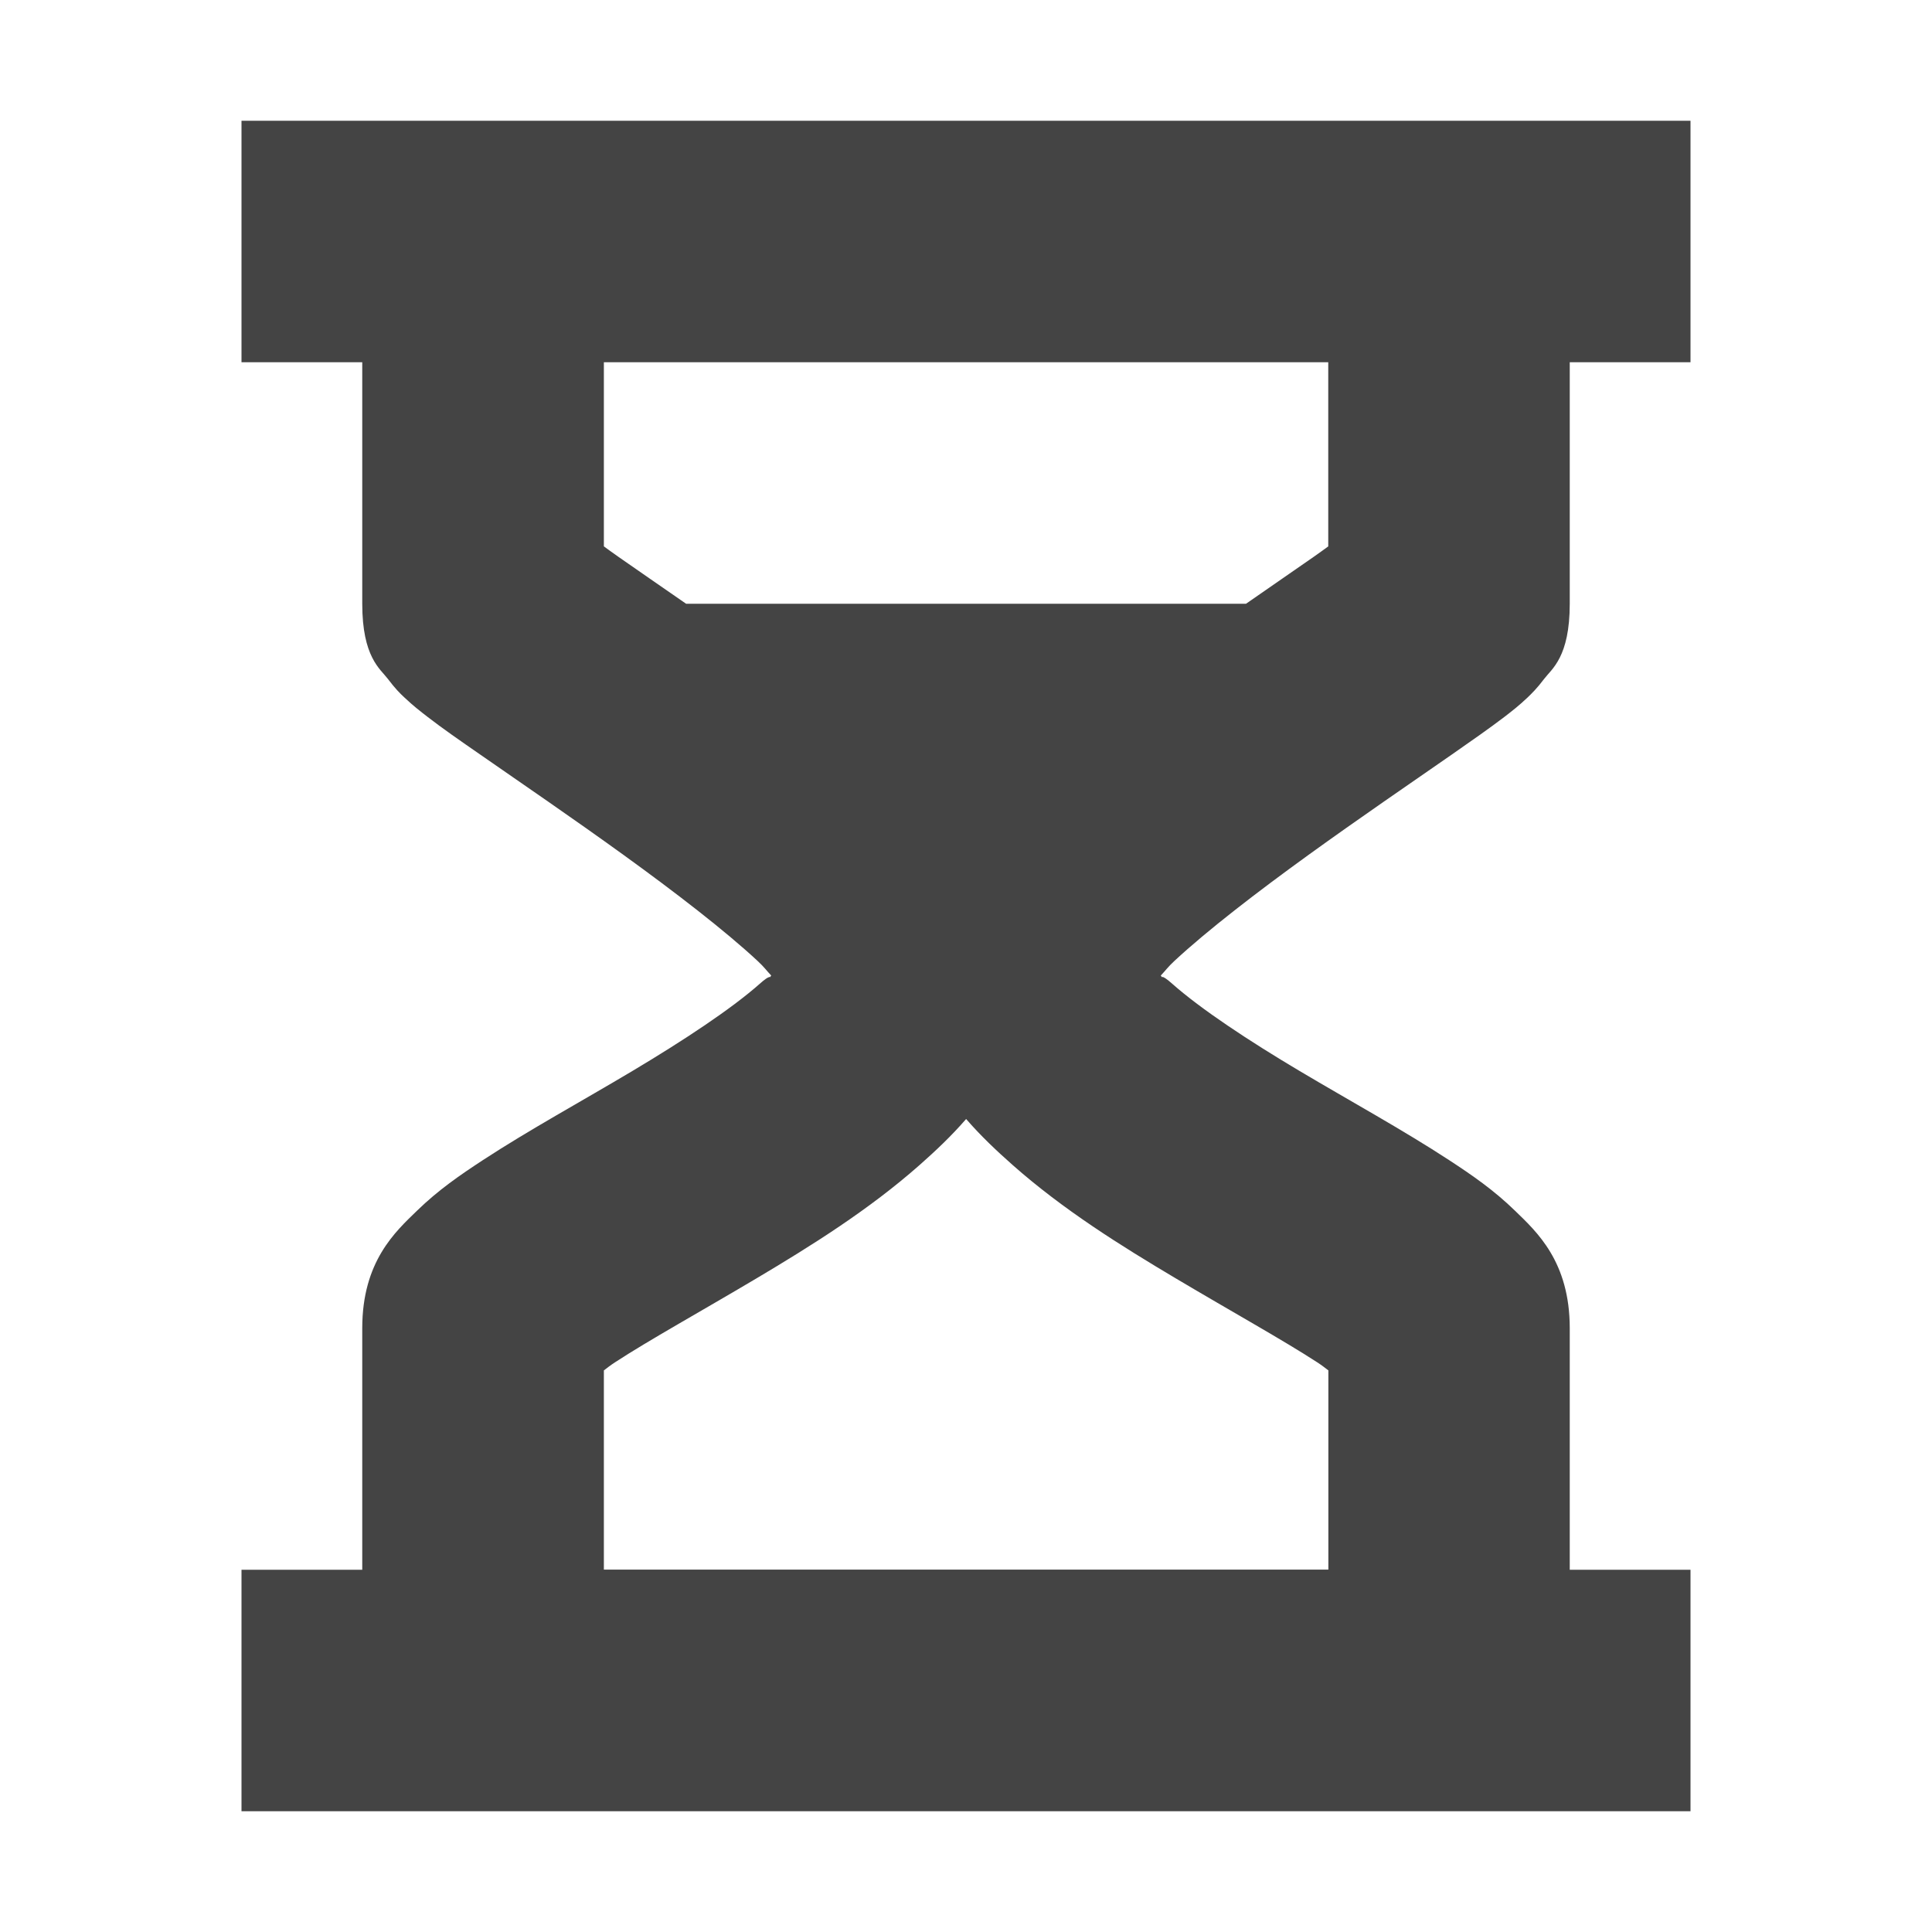
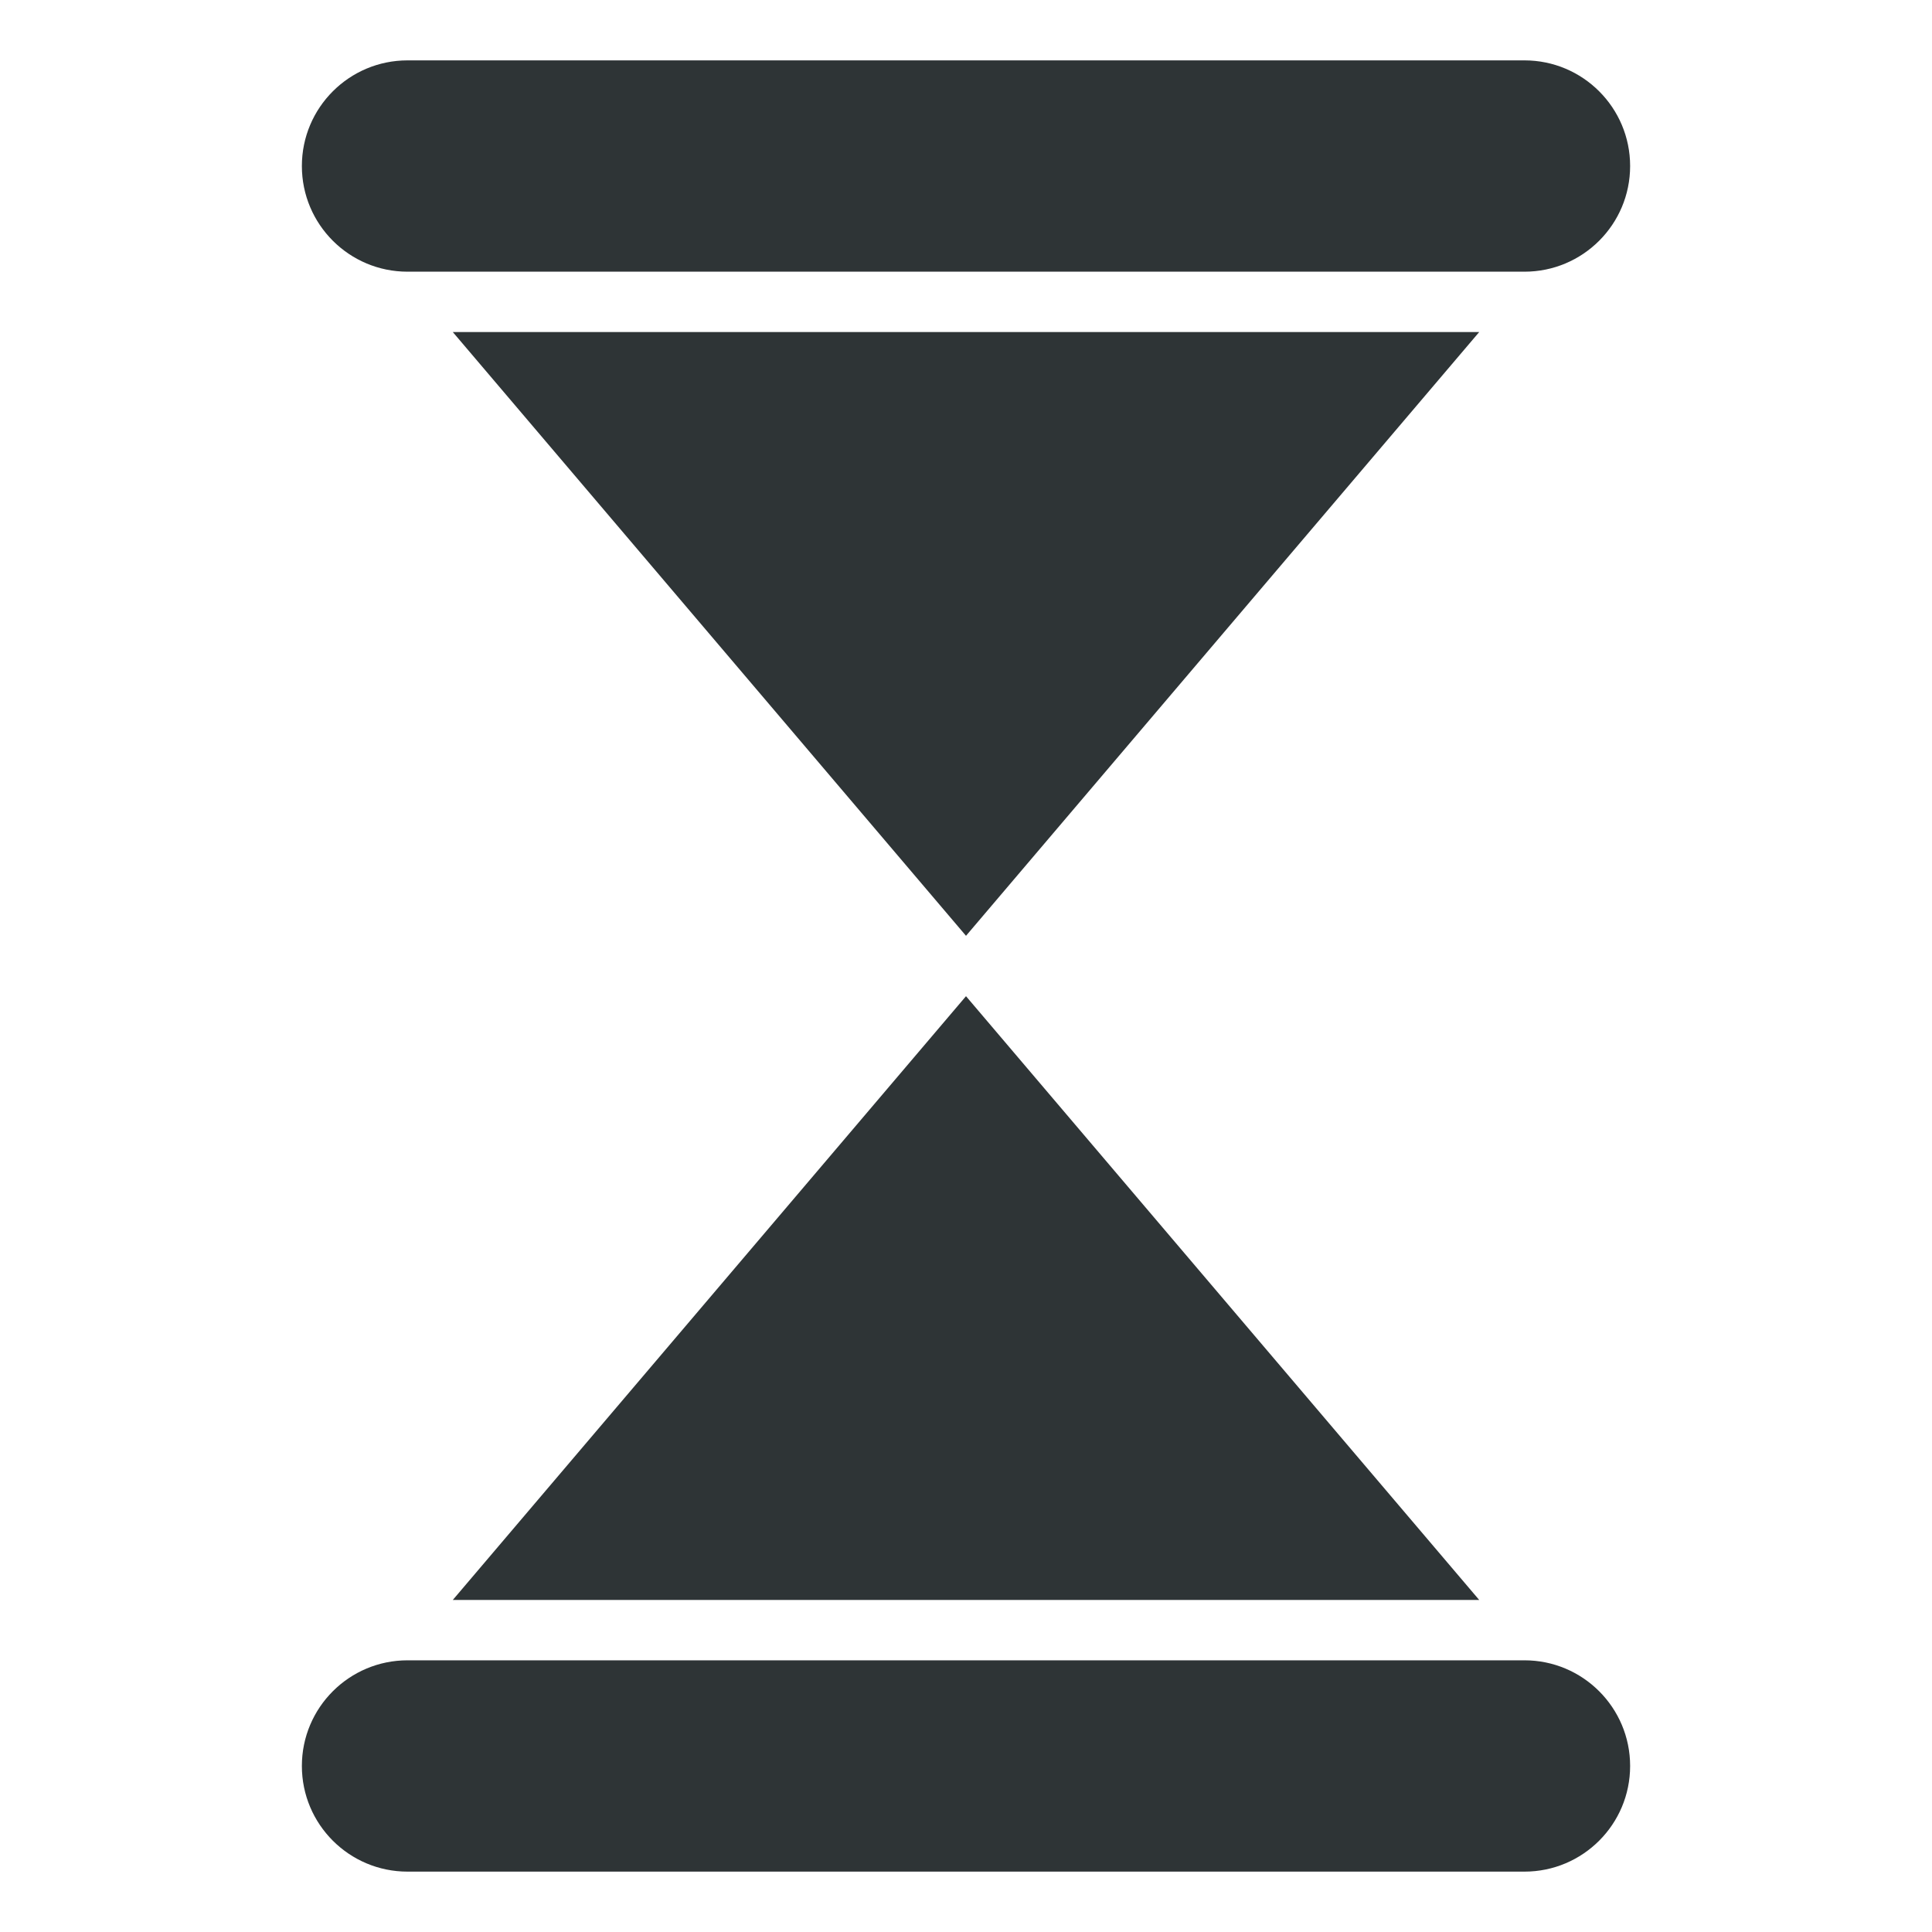
- <svg xmlns="http://www.w3.org/2000/svg" width="16" height="16" version="1.1">
-   <defs>
-     <style id="current-color-scheme" type="text/css">.ColorScheme-Text { color:#444444; } .ColorScheme-Highlight { color:#4285f4; } .ColorScheme-NeutralText { color:#ff9800; } .ColorScheme-PositiveText { color:#4caf50; } .ColorScheme-NegativeText { color:#f44336; }</style>
-   </defs>
-   <path class="ColorScheme-Text" d="m2 1v2h1v2c0 0.442 0.149 0.539 0.211 0.621 0.062 0.082 0.102 0.122 0.139 0.156 0.073 0.069 0.129 0.112 0.191 0.16 0.124 0.096 0.267 0.195 0.436 0.312 0.337 0.234 0.766 0.527 1.188 0.832 0.422 0.305 0.838 0.625 1.109 0.877 0.057 0.053 0.071 0.077 0.113 0.121-0.003 0.005-0.008 0.01-0.01 0.012v0.002h-0.002l-0.002-0.002h-0.004l-0.002 0.002c-0.009 0.002-0.029 0.013-0.076 0.055-0.236 0.209-0.634 0.471-1.053 0.721-0.419 0.25-0.857 0.489-1.238 0.738-0.191 0.125-0.369 0.247-0.547 0.42-0.178 0.173-0.453 0.419-0.453 0.973v2h-1v2h12v-2h-1v-2c0-0.553-0.275-0.8-0.453-0.973-0.178-0.173-0.356-0.295-0.547-0.42-0.381-0.249-0.819-0.489-1.238-0.738s-0.817-0.512-1.053-0.721c-0.047-0.042-0.069-0.054-0.078-0.057h-0.004l-0.002 0.002h-0.002v-0.002l-0.002-0.002c-0.002-0.002-0.005-0.005-0.008-0.01 0.042-0.044 0.056-0.068 0.113-0.121 0.271-0.252 0.687-0.572 1.109-0.877 0.422-0.305 0.851-0.598 1.188-0.832 0.168-0.117 0.311-0.217 0.436-0.312 0.062-0.048 0.118-0.091 0.191-0.16 0.036-0.035 0.077-0.074 0.139-0.156 0.062-0.082 0.211-0.179 0.211-0.621v-2h1v-2h-12zm3 2h6v1.525c-0.045 0.032-0.065 0.048-0.117 0.084-0.161 0.112-0.354 0.245-0.564 0.391h-4.637c-0.21-0.146-0.403-0.278-0.564-0.391-0.052-0.036-0.072-0.052-0.117-0.084v-1.525zm3 6.266c0.123 0.142 0.256 0.267 0.385 0.381 0.42 0.372 0.898 0.67 1.354 0.941 0.456 0.271 0.893 0.514 1.168 0.693 0.052 0.034 0.056 0.04 0.094 0.068v1.65h-6v-1.65c0.038-0.028 0.042-0.034 0.094-0.068 0.275-0.18 0.712-0.422 1.168-0.693 0.456-0.271 0.933-0.569 1.354-0.941 0.129-0.114 0.262-0.239 0.385-0.381z" style="fill:currentColor" />
+ <svg xmlns="http://www.w3.org/2000/svg" height="16px" viewBox="0 0 16 16" width="16px">
+   <rect x="2.5" y="0.5" width="11" height="1.75" rx="0.875" fill="#2e3436" />
+   <rect x="2.5" y="13.75" width="11" height="1.75" rx="0.875" fill="#2e3436" />
+   <path d="m 3.75 2.75 h 8.5 l -4.25 5 z m 4.25 5.5 l 4.25 5 h -8.5 z" fill="#2e3436" />
</svg>
